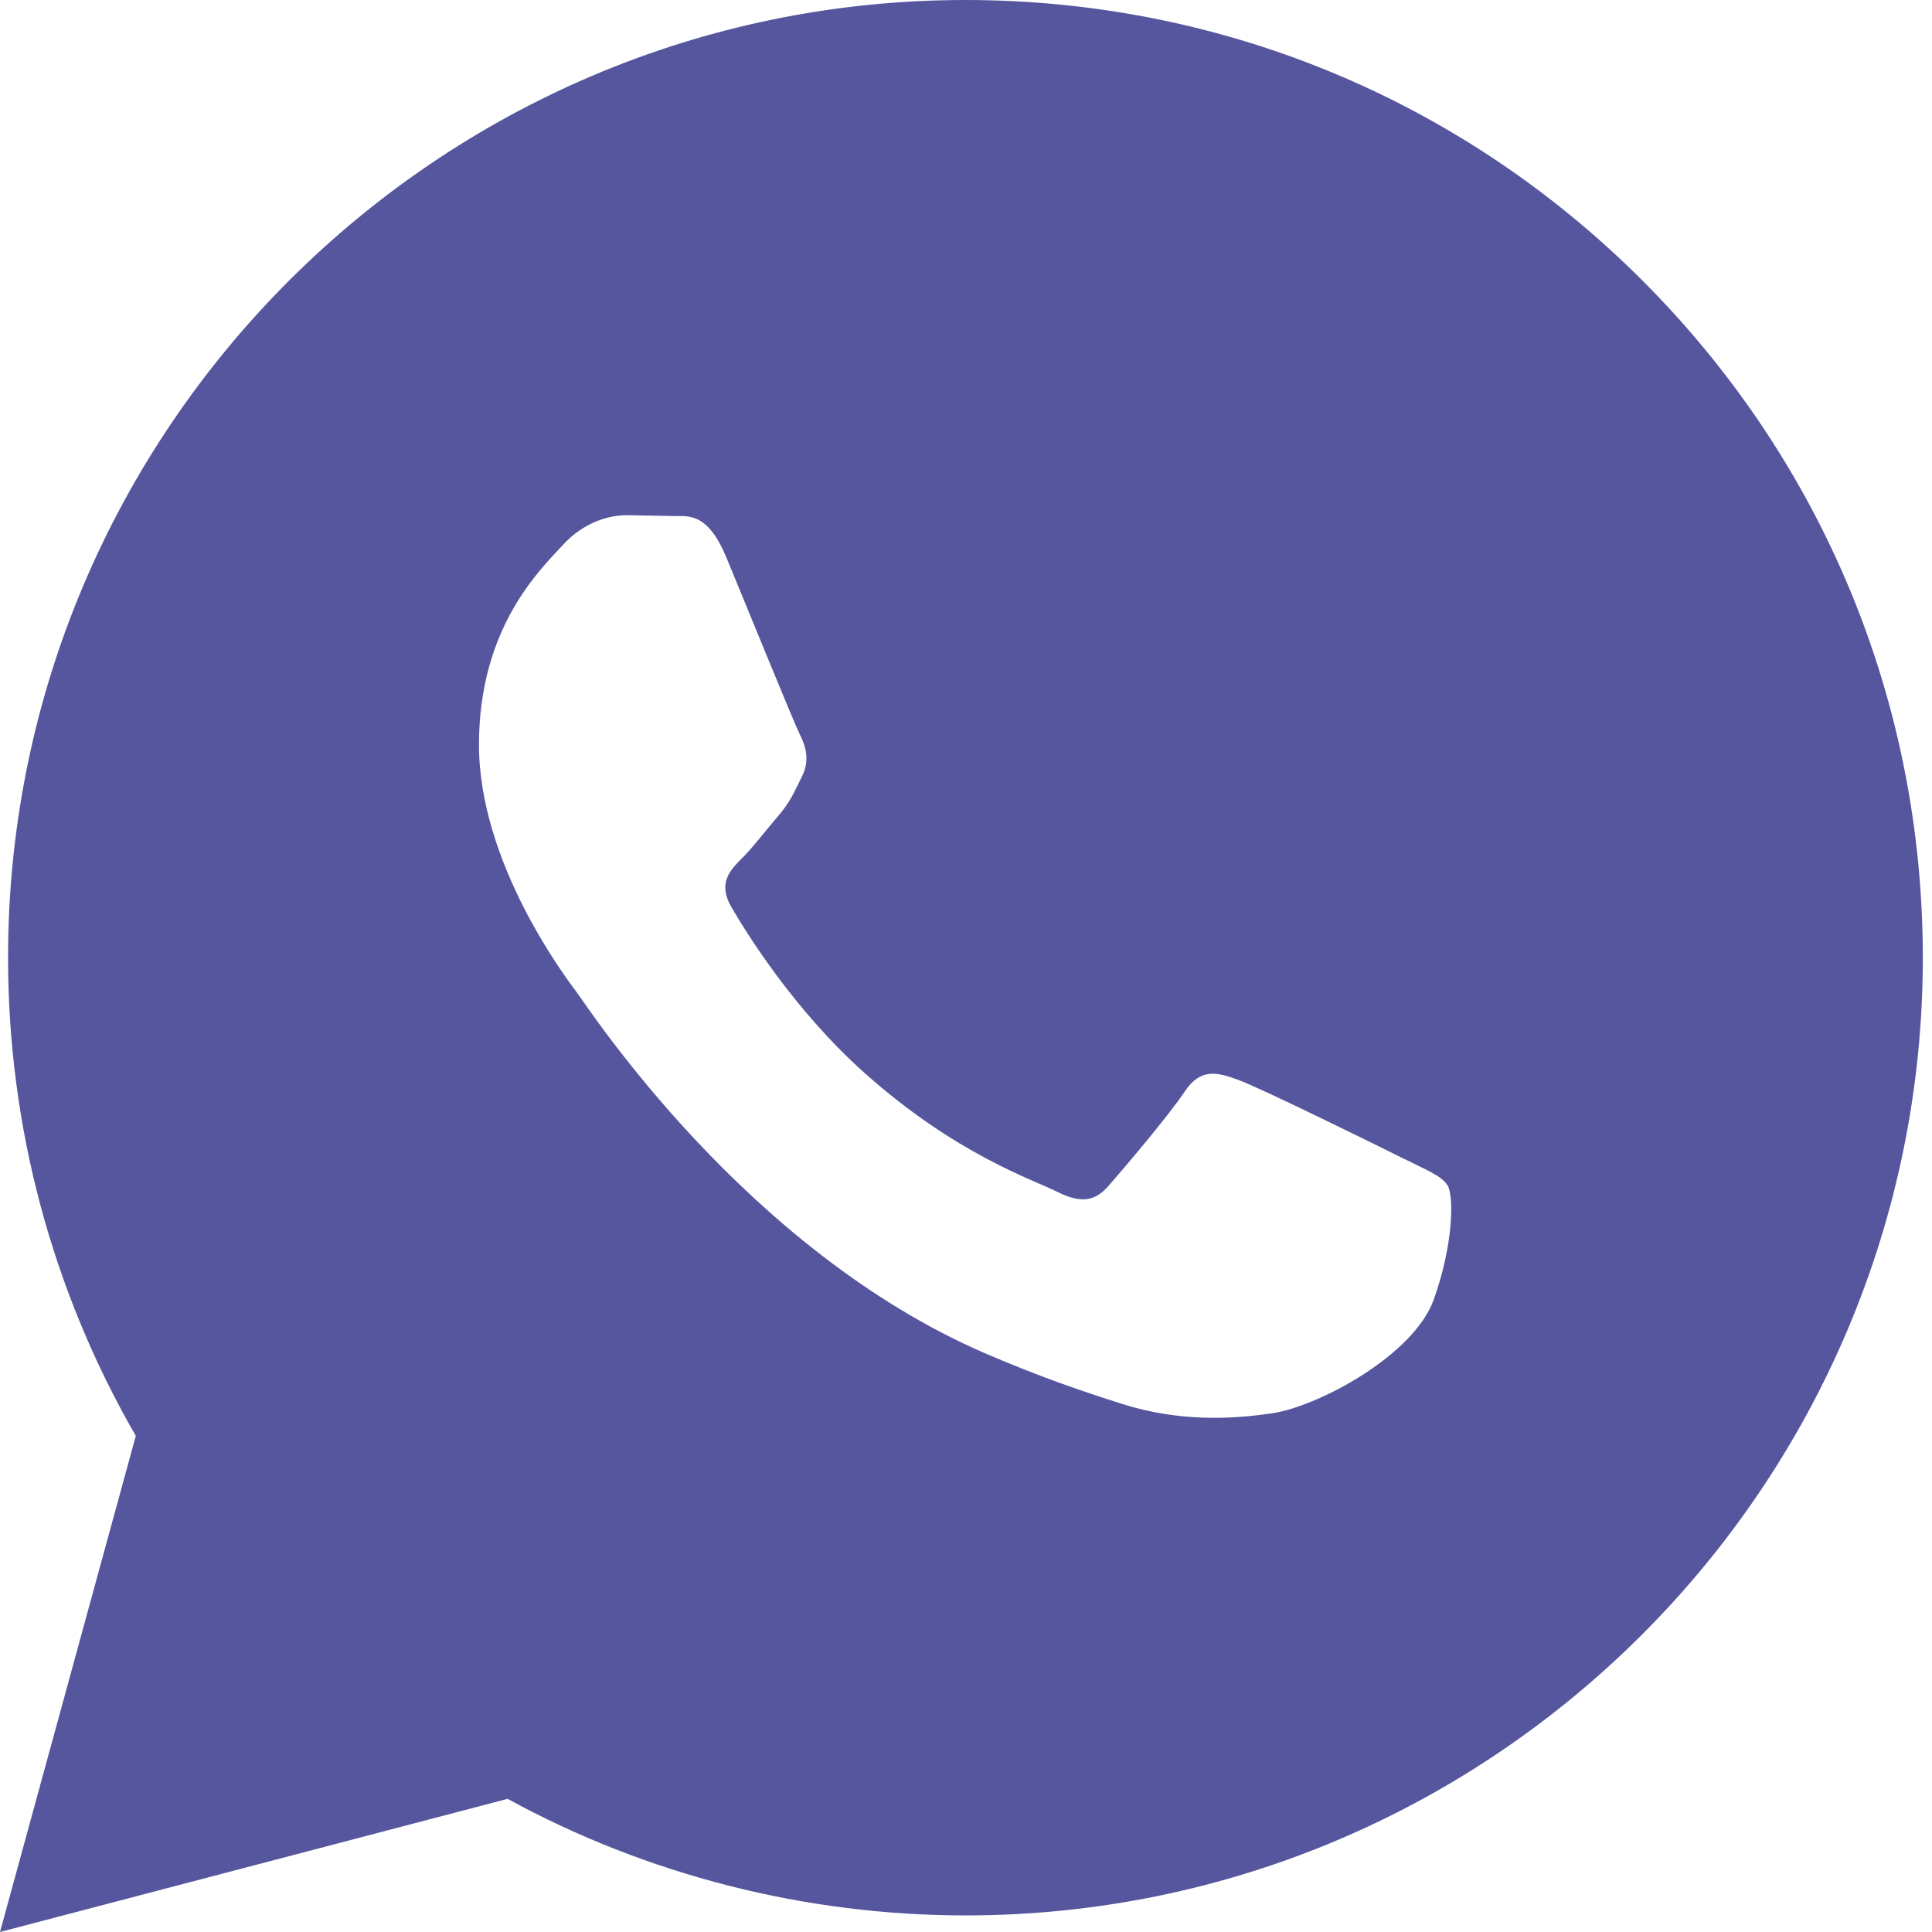
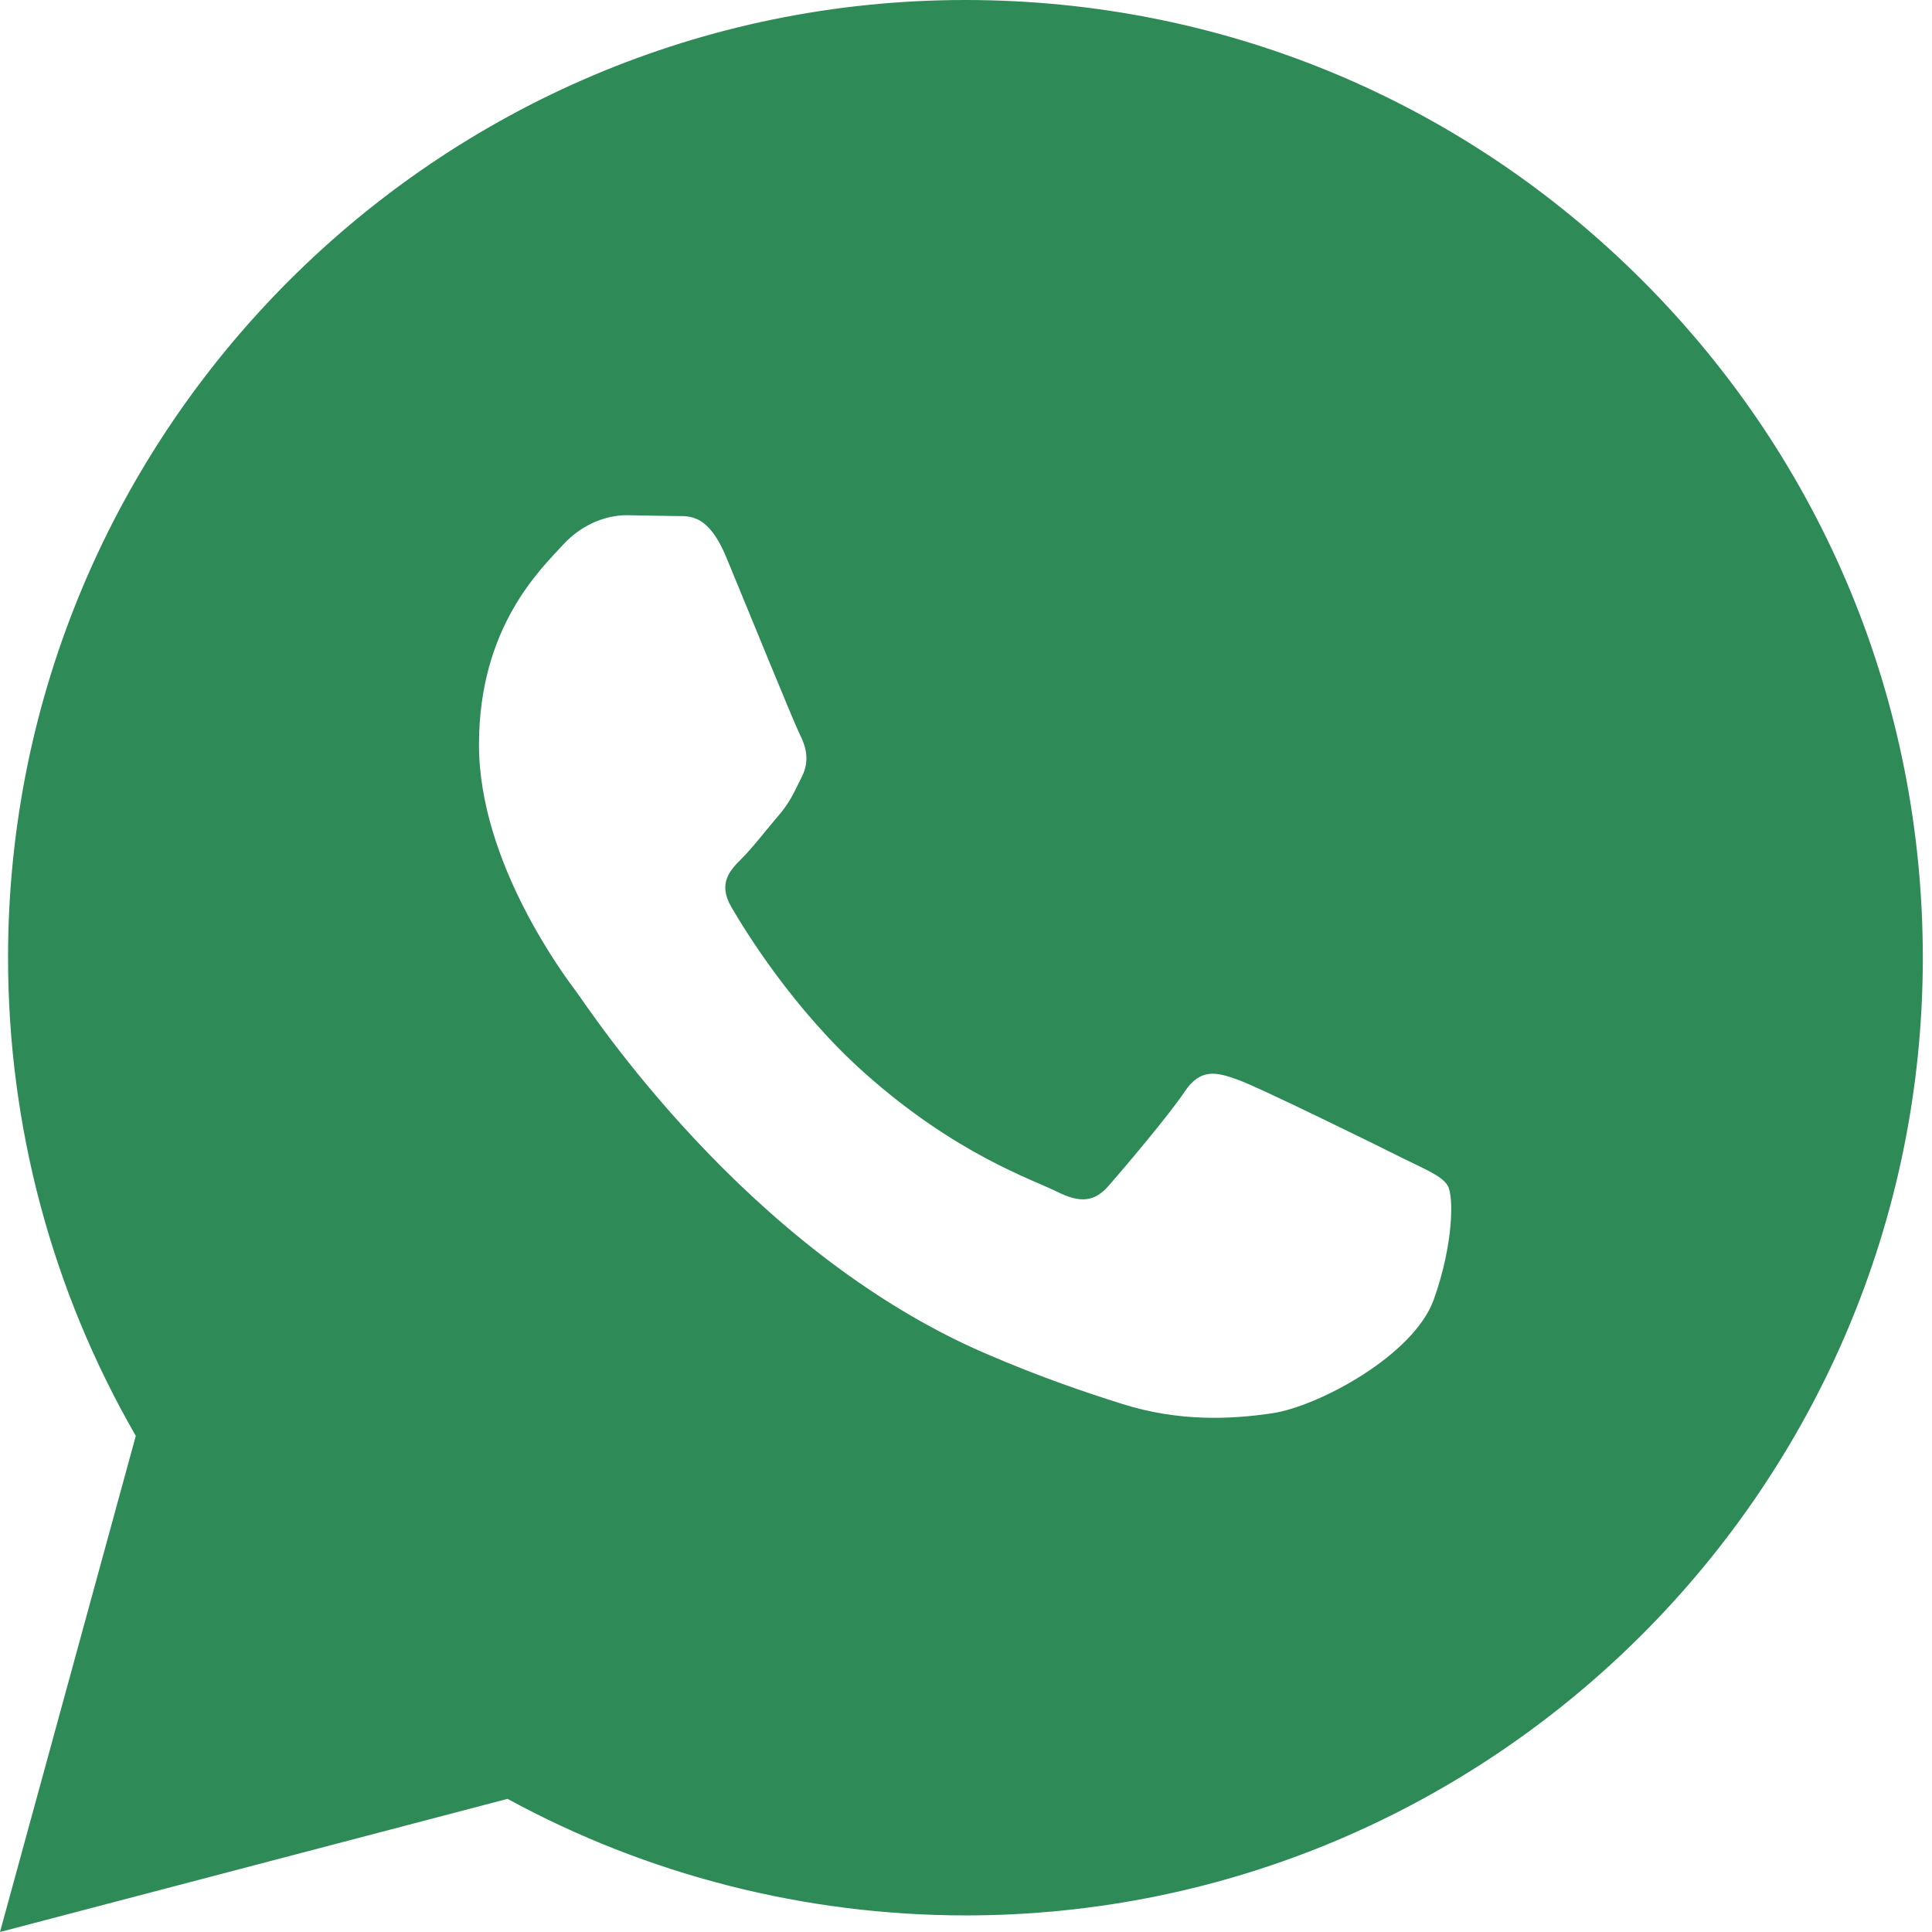
<svg xmlns="http://www.w3.org/2000/svg" width="24" height="24" viewBox="0 0 24 24" fill="none">
-   <path d="M0 24L1.687 17.837C0.646 16.033 0.099 13.988 0.1 11.891C0.103 5.335 5.438 0 11.993 0C15.174 0.001 18.16 1.24 20.406 3.488C22.651 5.736 23.887 8.724 23.886 11.902C23.883 18.459 18.548 23.794 11.993 23.794C10.003 23.793 8.042 23.294 6.305 22.346L0 24ZM17.984 14.729C17.91 14.605 17.712 14.531 17.414 14.382C17.117 14.233 15.656 13.514 15.383 13.415C15.111 13.316 14.913 13.266 14.714 13.564C14.516 13.861 13.946 14.531 13.773 14.729C13.6 14.927 13.426 14.952 13.129 14.803C12.832 14.654 11.874 14.341 10.739 13.328C9.856 12.54 9.259 11.567 9.086 11.269C8.913 10.972 9.068 10.811 9.216 10.663C9.35 10.53 9.513 10.316 9.662 10.142C9.813 9.97 9.862 9.846 9.962 9.647C10.061 9.449 10.012 9.275 9.937 9.126C9.862 8.978 9.268 7.515 9.021 6.92C8.779 6.341 8.534 6.419 8.352 6.41L7.782 6.4C7.584 6.4 7.262 6.474 6.99 6.772C6.718 7.07 5.95 7.788 5.95 9.251C5.95 10.714 7.015 12.127 7.163 12.325C7.312 12.523 9.258 15.525 12.239 16.812C12.948 17.118 13.502 17.301 13.933 17.438C14.645 17.664 15.293 17.632 15.805 17.556C16.376 17.471 17.563 16.837 17.811 16.143C18.059 15.448 18.059 14.853 17.984 14.729Z" fill="#55569E" />
+   <path d="M0 24L1.687 17.837C0.646 16.033 0.099 13.988 0.1 11.891C0.103 5.335 5.438 0 11.993 0C15.174 0.001 18.16 1.24 20.406 3.488C22.651 5.736 23.887 8.724 23.886 11.902C23.883 18.459 18.548 23.794 11.993 23.794C10.003 23.793 8.042 23.294 6.305 22.346L0 24ZM17.984 14.729C17.91 14.605 17.712 14.531 17.414 14.382C17.117 14.233 15.656 13.514 15.383 13.415C15.111 13.316 14.913 13.266 14.714 13.564C14.516 13.861 13.946 14.531 13.773 14.729C13.6 14.927 13.426 14.952 13.129 14.803C12.832 14.654 11.874 14.341 10.739 13.328C9.856 12.54 9.259 11.567 9.086 11.269C8.913 10.972 9.068 10.811 9.216 10.663C9.35 10.53 9.513 10.316 9.662 10.142C9.813 9.97 9.862 9.846 9.962 9.647C10.061 9.449 10.012 9.275 9.937 9.126C9.862 8.978 9.268 7.515 9.021 6.92C8.779 6.341 8.534 6.419 8.352 6.41L7.782 6.4C7.584 6.4 7.262 6.474 6.99 6.772C6.718 7.07 5.95 7.788 5.95 9.251C5.95 10.714 7.015 12.127 7.163 12.325C7.312 12.523 9.258 15.525 12.239 16.812C12.948 17.118 13.502 17.301 13.933 17.438C14.645 17.664 15.293 17.632 15.805 17.556C16.376 17.471 17.563 16.837 17.811 16.143C18.059 15.448 18.059 14.853 17.984 14.729Z" fill="#2E8B57" />
</svg>
